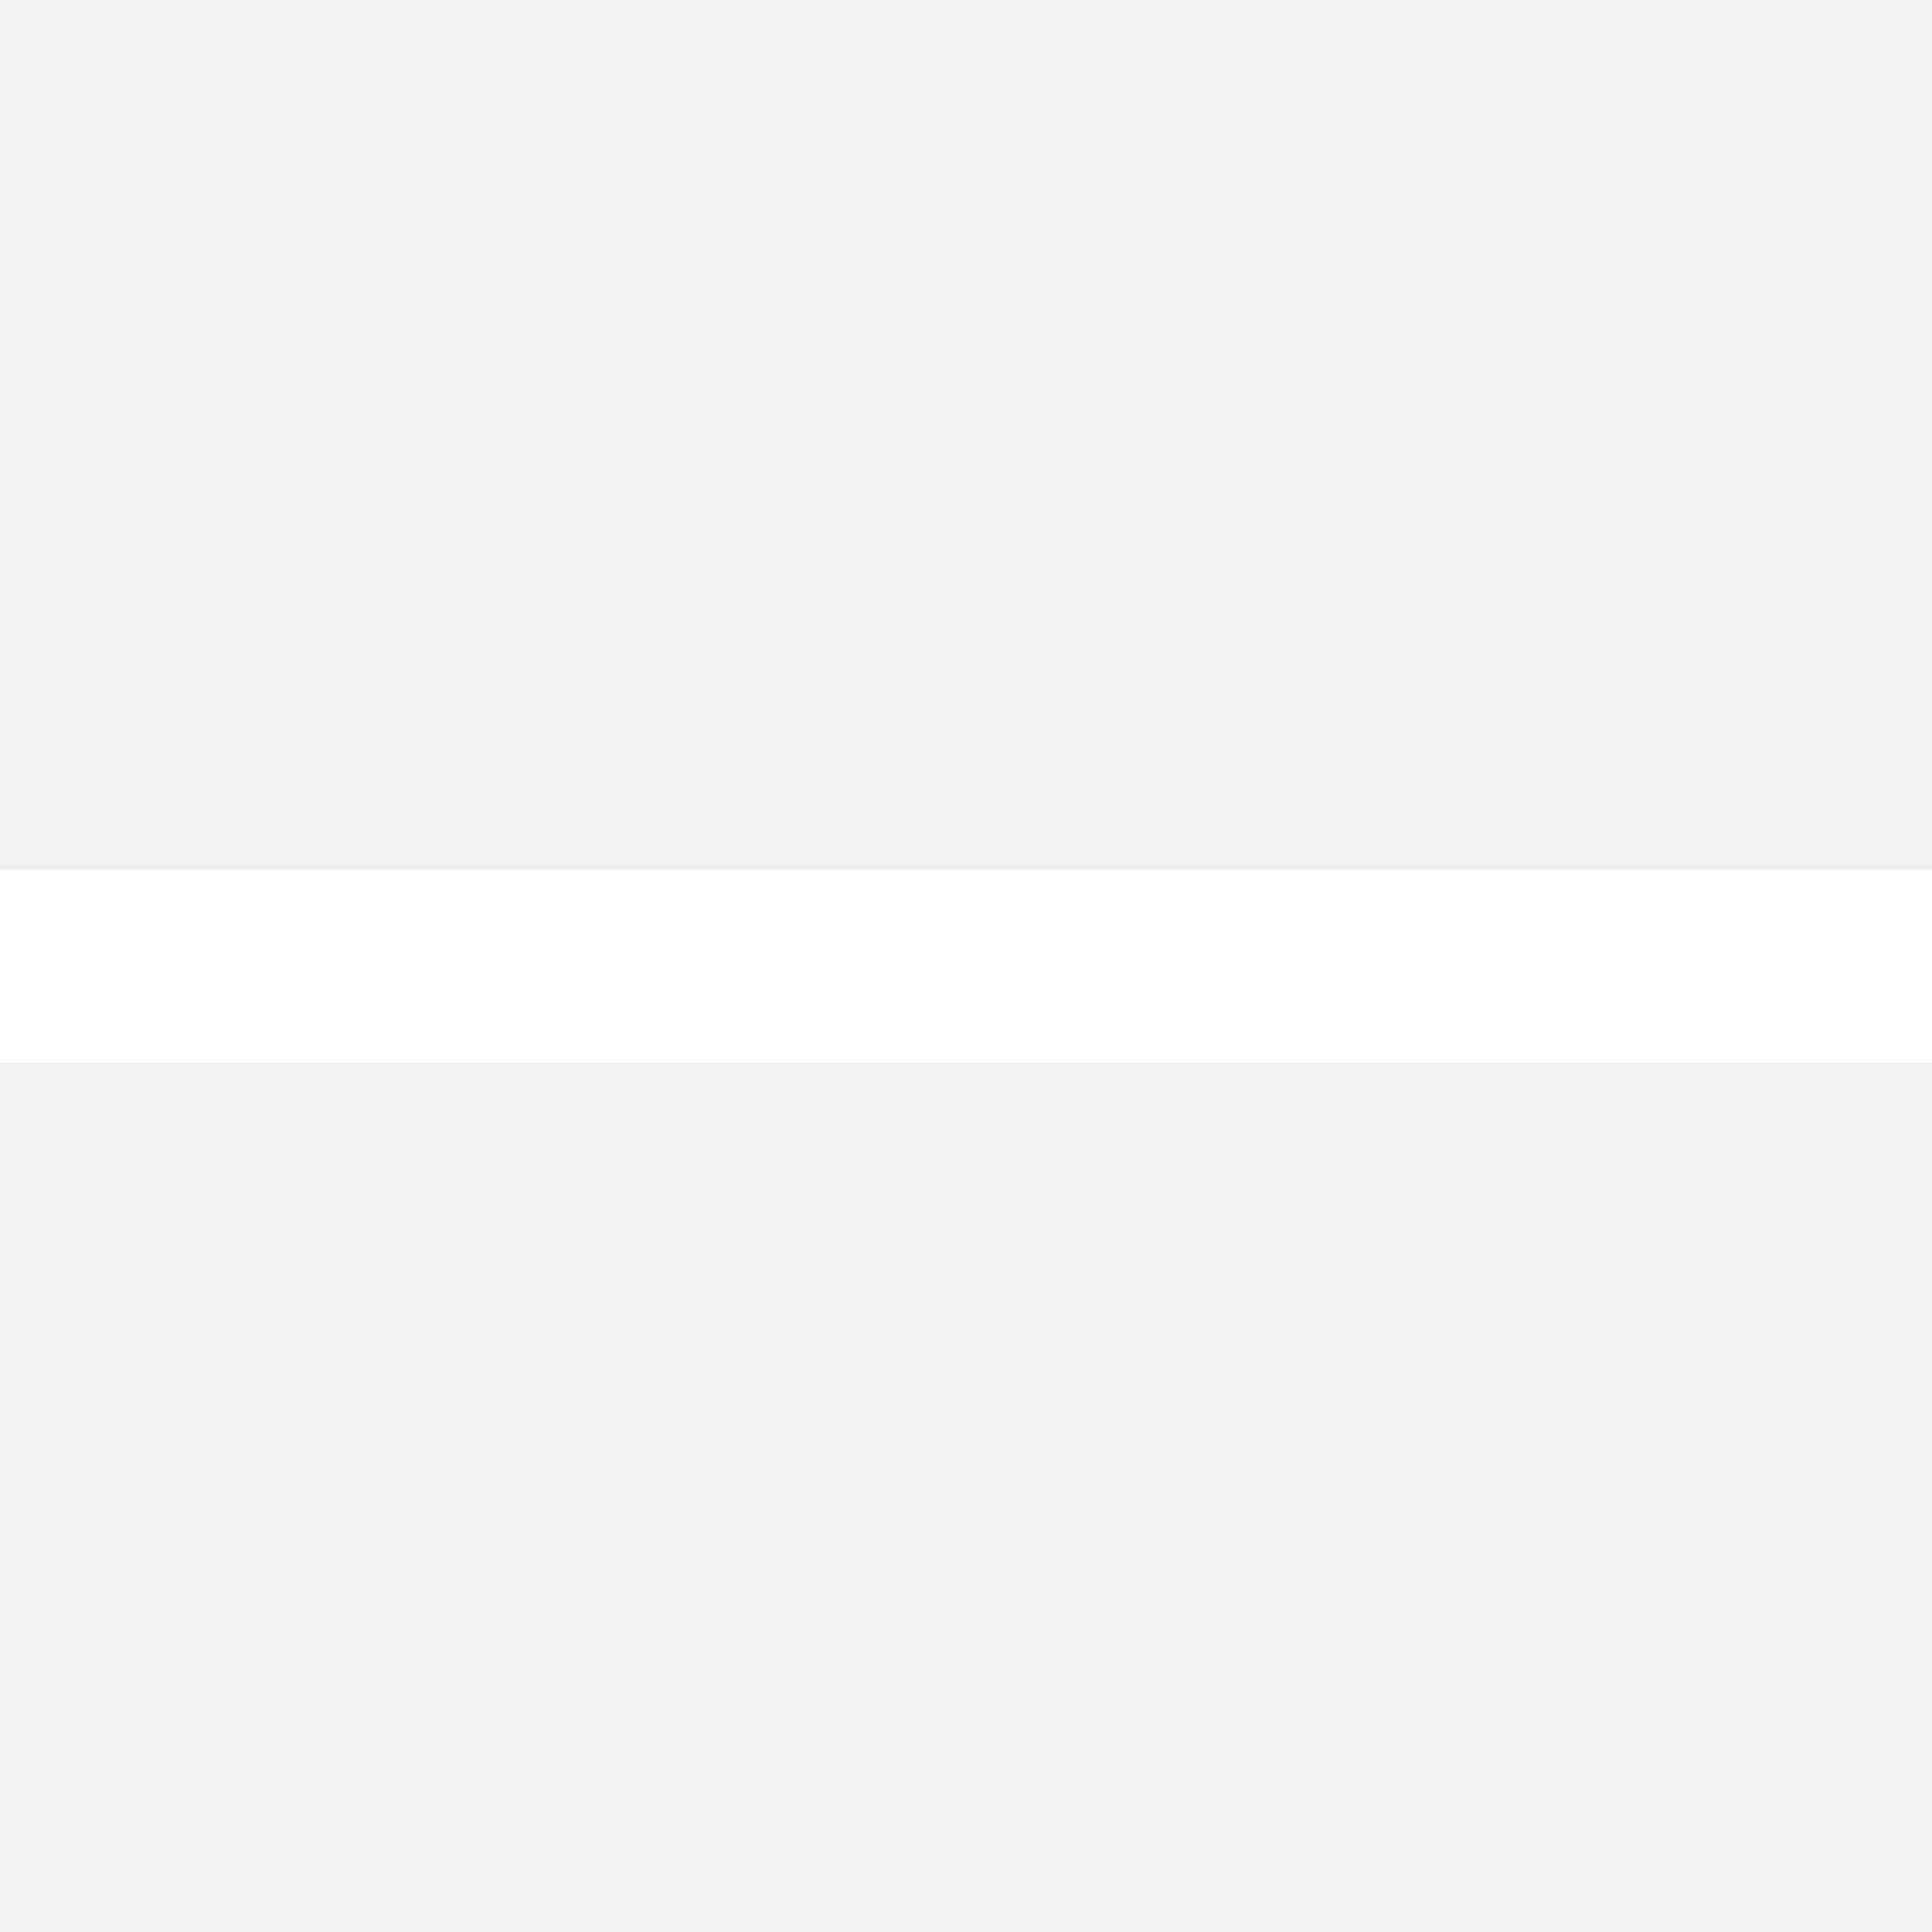
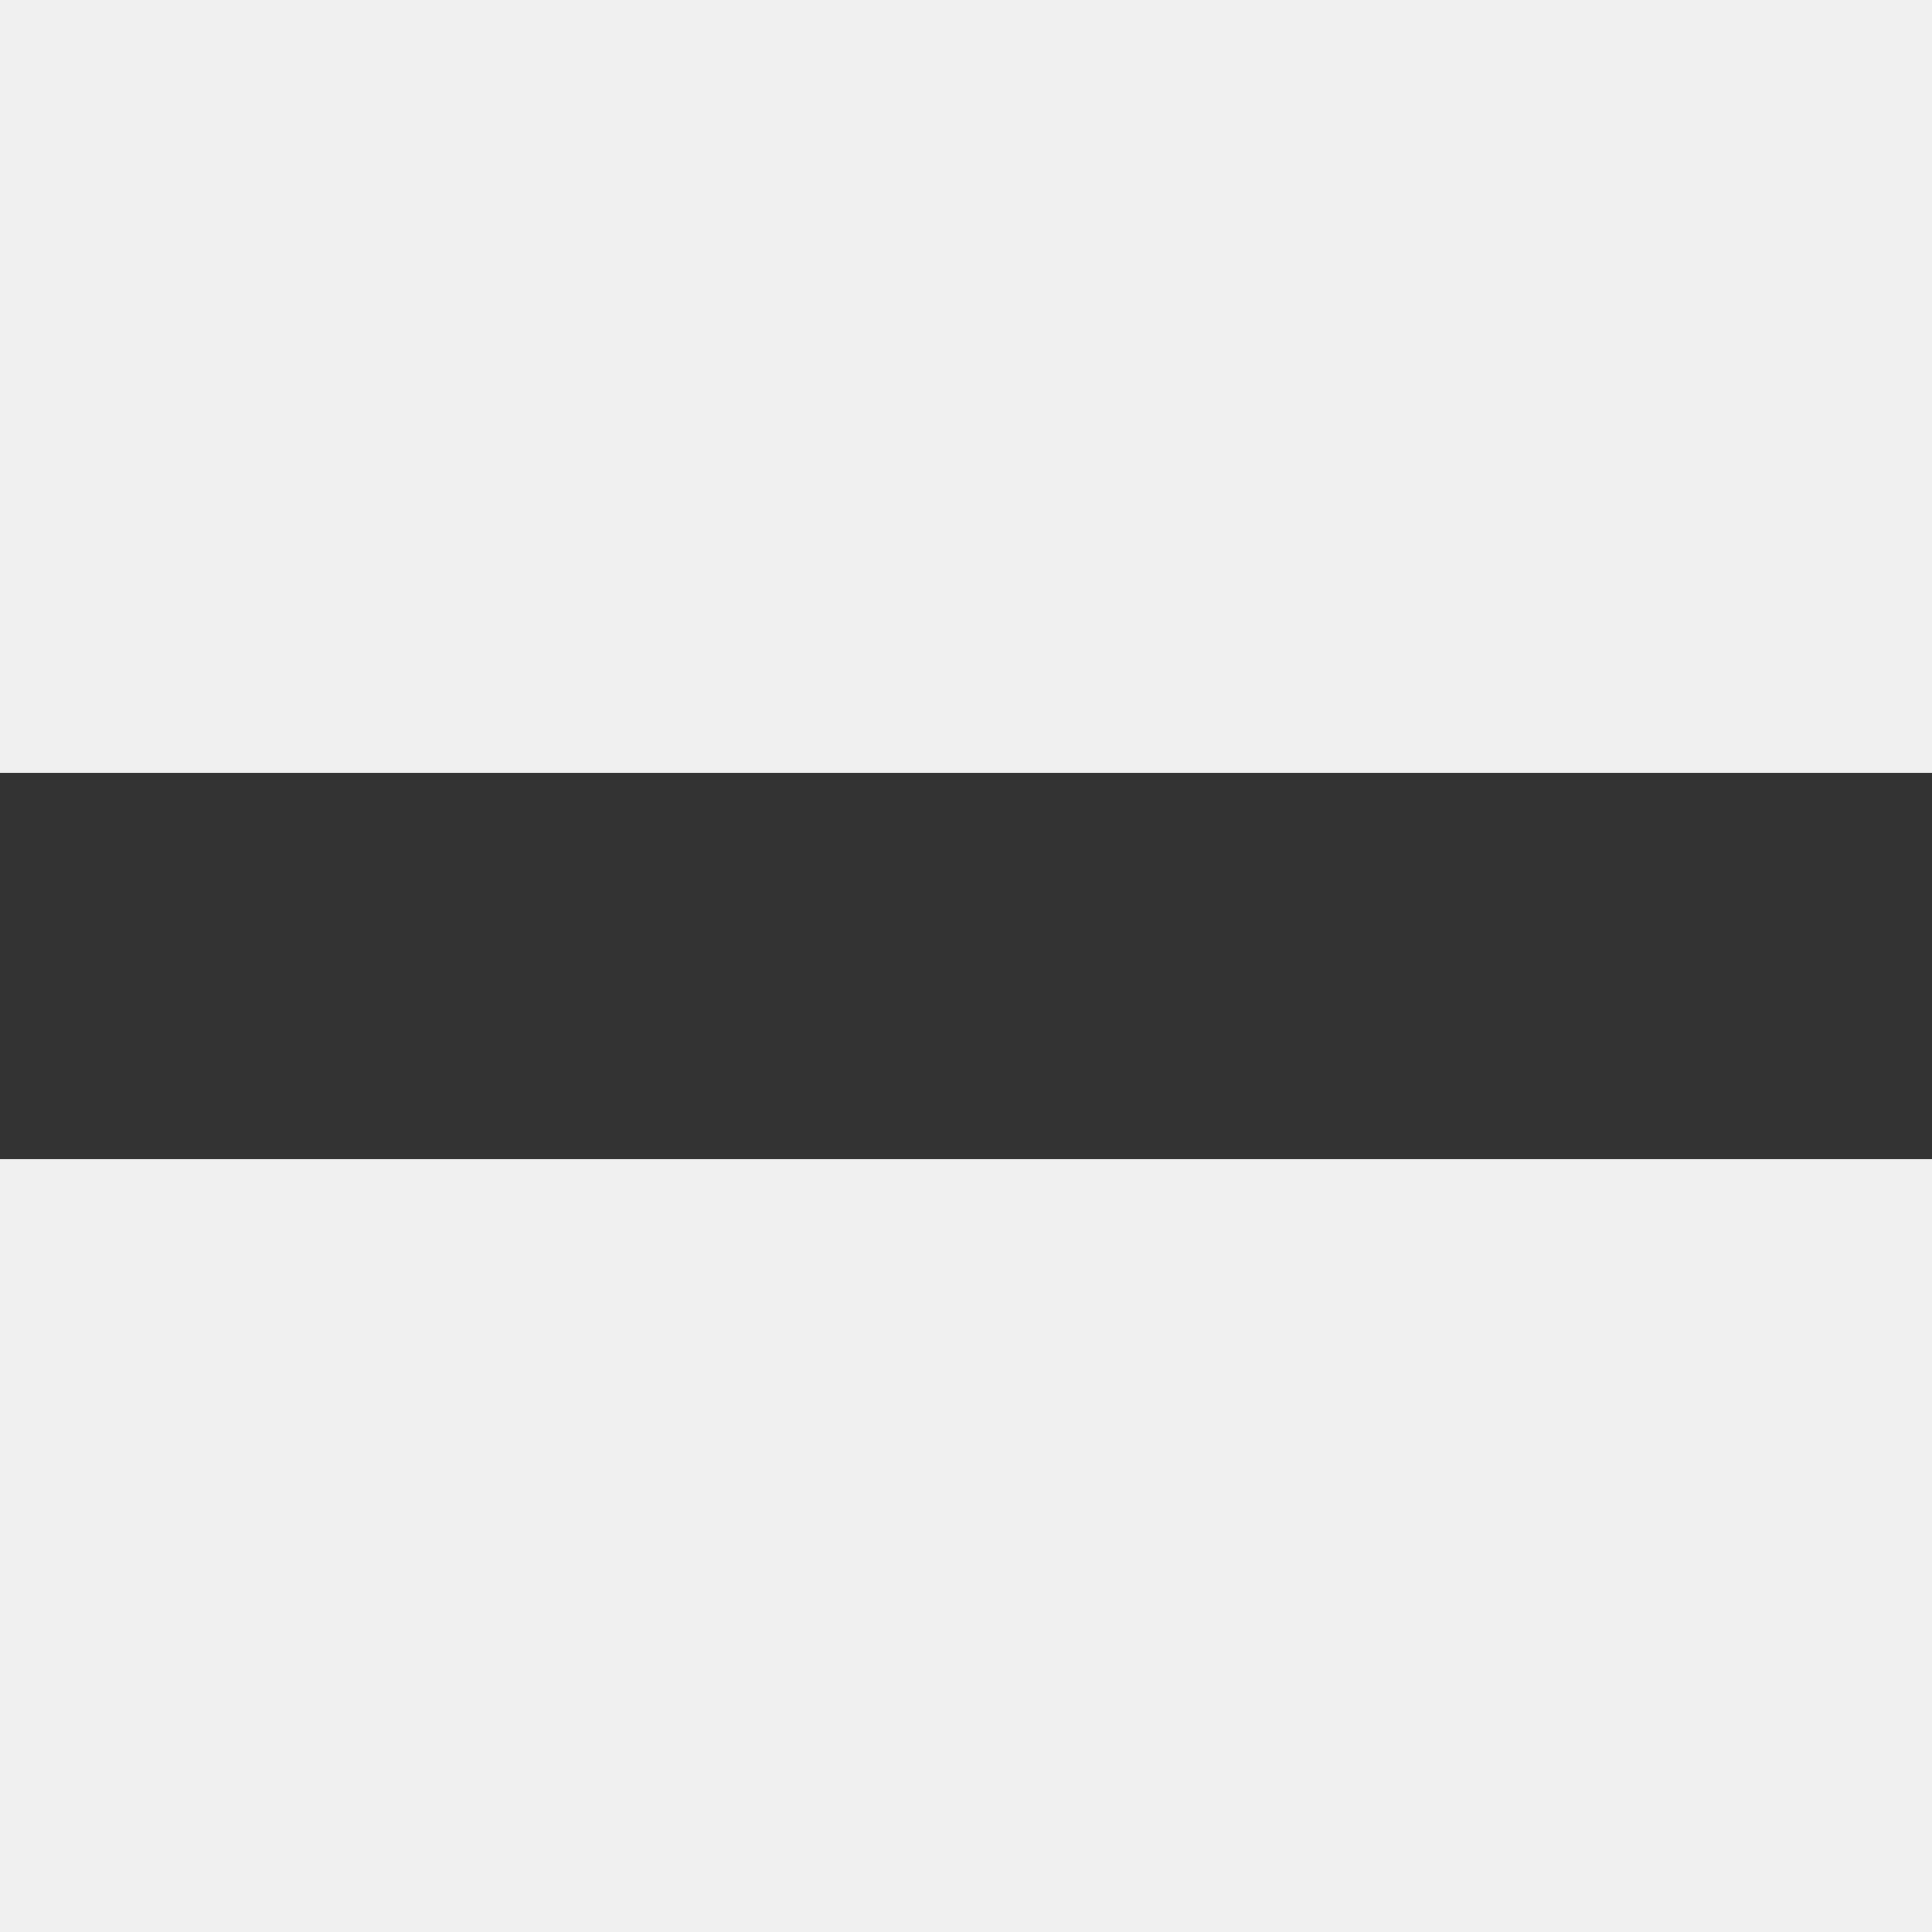
<svg xmlns="http://www.w3.org/2000/svg" version="1.1" id="图层_1" x="0px" y="0px" viewBox="0 0 10 10" style="enable-background:new 0 0 10 10;" xml:space="preserve">
  <style type="text/css">
		.st0 {
			fill: white;
+ 			stroke: #333333;
		}
	</style>
  <rect y="4.5" class="st0" width="10" height="1" />
</svg>
